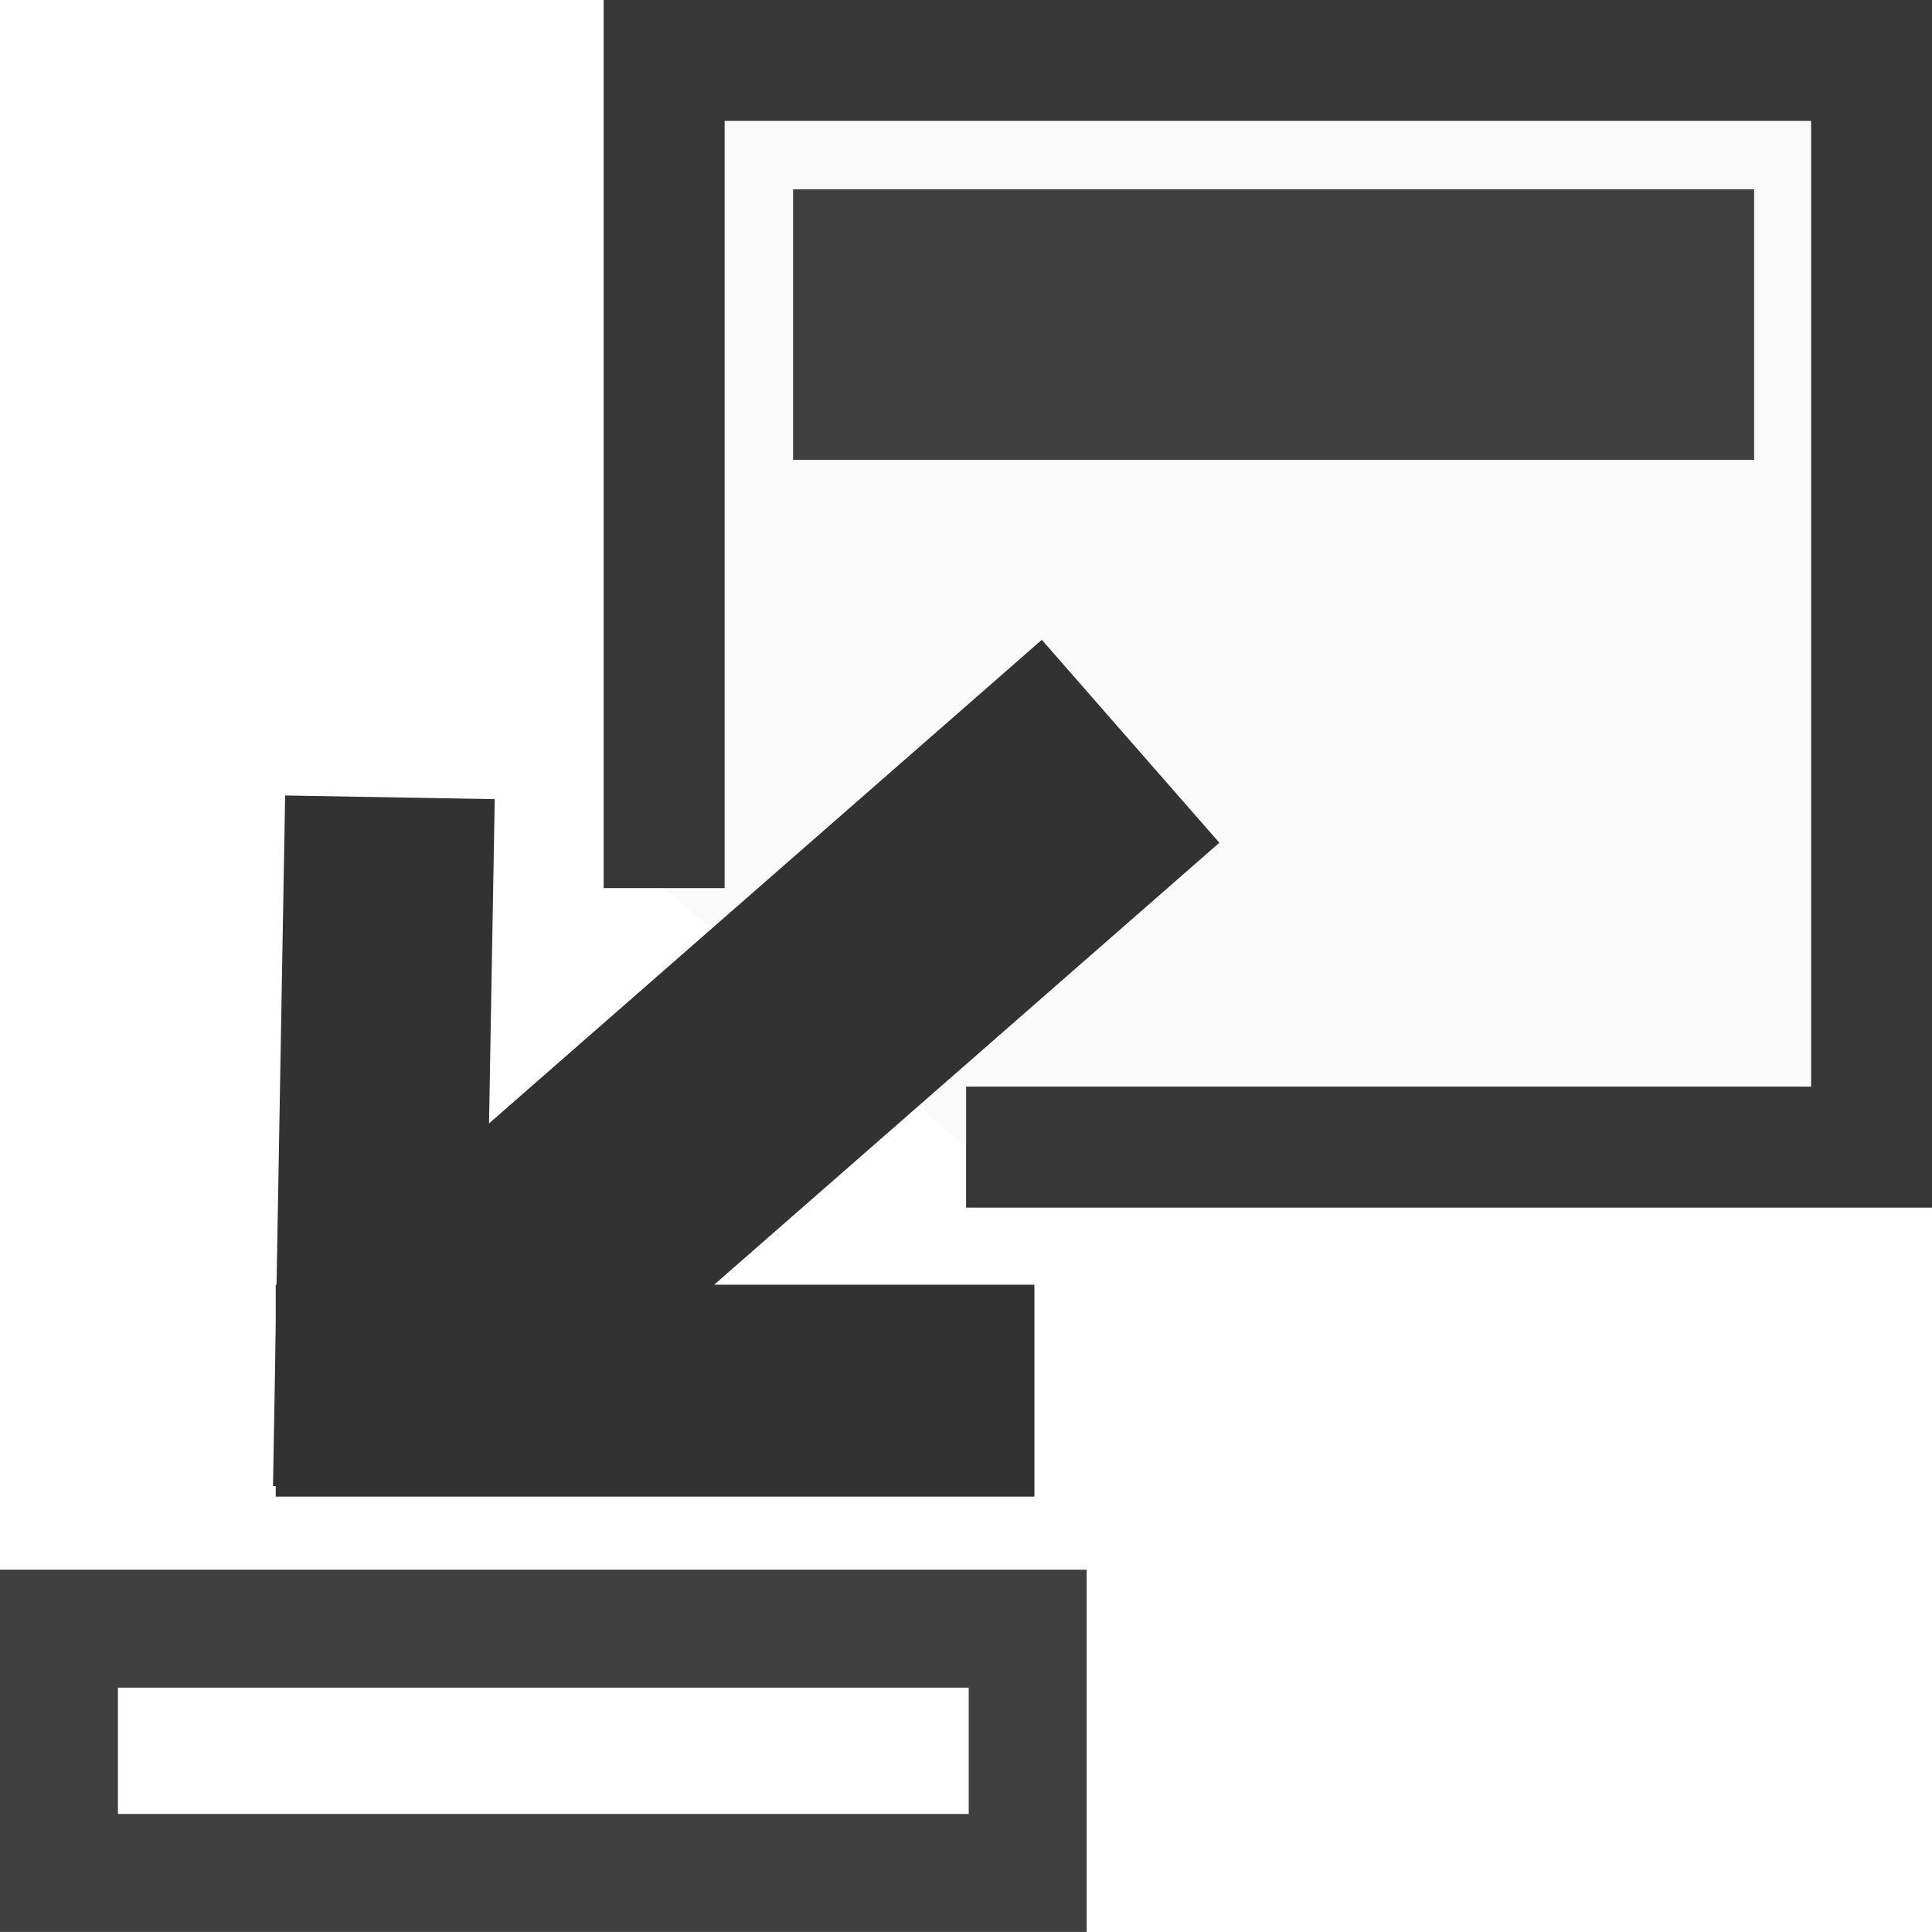
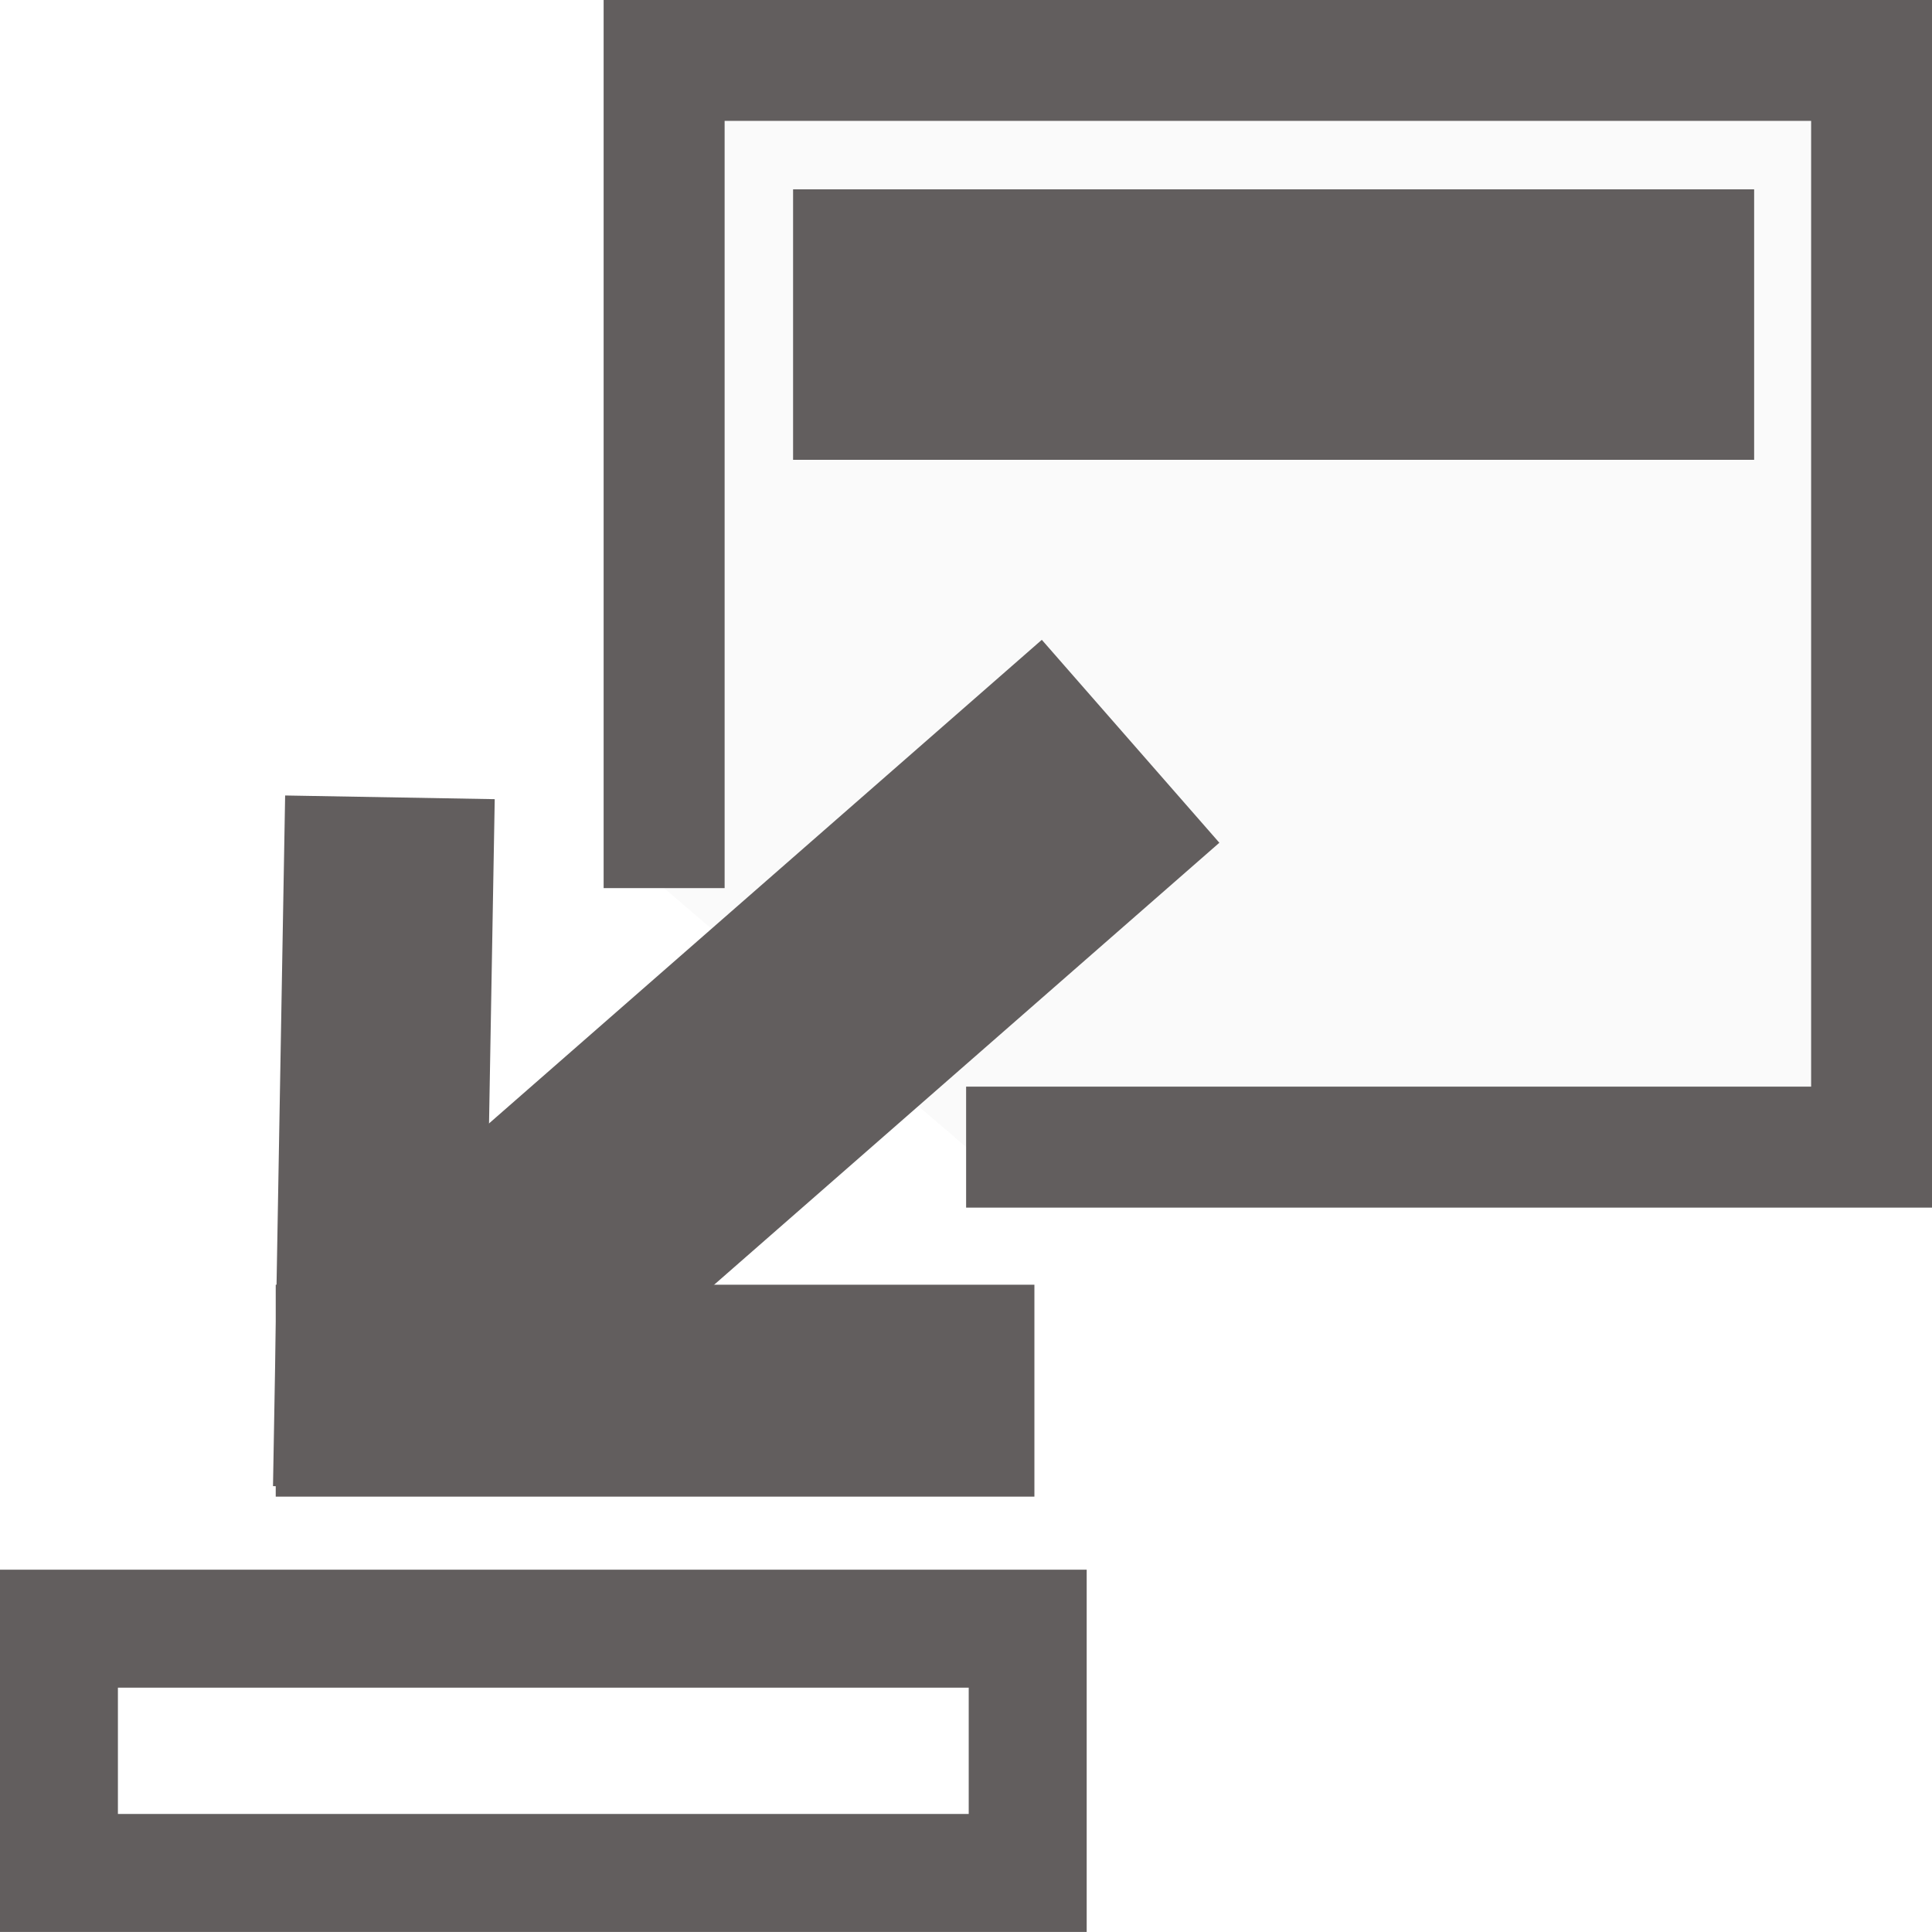
<svg xmlns="http://www.w3.org/2000/svg" width="16" height="16" id="svg2987" version="1.1">
  <defs id="defs2989" />
  <g id="layer1" transform="translate(0,-16)">
-     <path style="fill:#f8f8f8;fill-opacity:0.784;stroke:#363636;stroke-width:1.002;stroke-linecap:butt;stroke-miterlimit:4;stroke-dasharray:none;stroke-dashoffset:0;stroke-opacity:1" d="m 5.5,23.355 0,-6.855 h 10 v 9 H 8.001" id="rect3765" />
-     <rect style="fill:#404040;fill-opacity:1;fill-rule:nonzero;stroke:#404040;stroke-width:0.396;stroke-miterlimit:4;stroke-opacity:1;stroke-dasharray:none;stroke-dashoffset:0" id="rect3791" width="7.563" height="1.844" x="6.766" y="17.766" />
-     <rect style="fill:none;stroke:#404040;stroke-width:0.977;stroke-linecap:square;stroke-linejoin:miter;stroke-miterlimit:4;stroke-opacity:1;stroke-dasharray:none;stroke-dashoffset:0" id="rect6517" width="8.023" height="2.023" x="0.488" y="29.488" />
-     <path style="fill:none;stroke:#323232;stroke-width:2.233;stroke-linecap:butt;stroke-linejoin:miter;stroke-miterlimit:4;stroke-opacity:1;stroke-dasharray:none" d="M 9.363,22.139 3.266,27.473" id="path6519" />
-     <path style="fill:none;stroke:#323232;stroke-width:1.736;stroke-linecap:square;stroke-linejoin:miter;stroke-miterlimit:4;stroke-opacity:1;stroke-dasharray:none" d="m 3.144,27.455 0.07,-3.984" id="path6965" />
-     <path style="fill:none;stroke:#323232;stroke-width:1.755;stroke-linecap:square;stroke-linejoin:miter;stroke-miterlimit:4;stroke-opacity:1;stroke-dasharray:none" d="m 3.161,27.517 4.528,0" id="path6967" />
+     <path style="fill:#f8f8f8;fill-opacity:0.784;stroke:#625e5e;stroke-width:1.002;stroke-linecap:butt;stroke-miterlimit:4;stroke-dasharray:none;stroke-dashoffset:0;stroke-opacity:1" d="m 5.5,23.355 0,-6.855 h 10 v 9 H 8.001" id="rect3765" />
+     <rect style="fill:#625e5e;fill-opacity:1;fill-rule:nonzero;stroke:#625e5e;stroke-width:0.396;stroke-miterlimit:4;stroke-opacity:1;stroke-dasharray:none;stroke-dashoffset:0" id="rect3791" width="7.563" height="1.844" x="6.766" y="17.766" />
+     <rect style="fill:none;stroke:#625e5e;stroke-width:0.977;stroke-linecap:square;stroke-linejoin:miter;stroke-miterlimit:4;stroke-opacity:1;stroke-dasharray:none;stroke-dashoffset:0" id="rect6517" width="8.023" height="2.023" x="0.488" y="29.488" />
+     <path style="fill:none;stroke:#625e5e;stroke-width:2.233;stroke-linecap:butt;stroke-linejoin:miter;stroke-miterlimit:4;stroke-opacity:1;stroke-dasharray:none" d="M 9.363,22.139 3.266,27.473" id="path6519" />
+     <path style="fill:none;stroke:#625e5e;stroke-width:1.736;stroke-linecap:square;stroke-linejoin:miter;stroke-miterlimit:4;stroke-opacity:1;stroke-dasharray:none" d="m 3.144,27.455 0.07,-3.984" id="path6965" />
+     <path style="fill:none;stroke:#625e5e;stroke-width:1.755;stroke-linecap:square;stroke-linejoin:miter;stroke-miterlimit:4;stroke-opacity:1;stroke-dasharray:none" d="m 3.161,27.517 4.528,0" id="path6967" />
  </g>
</svg>
